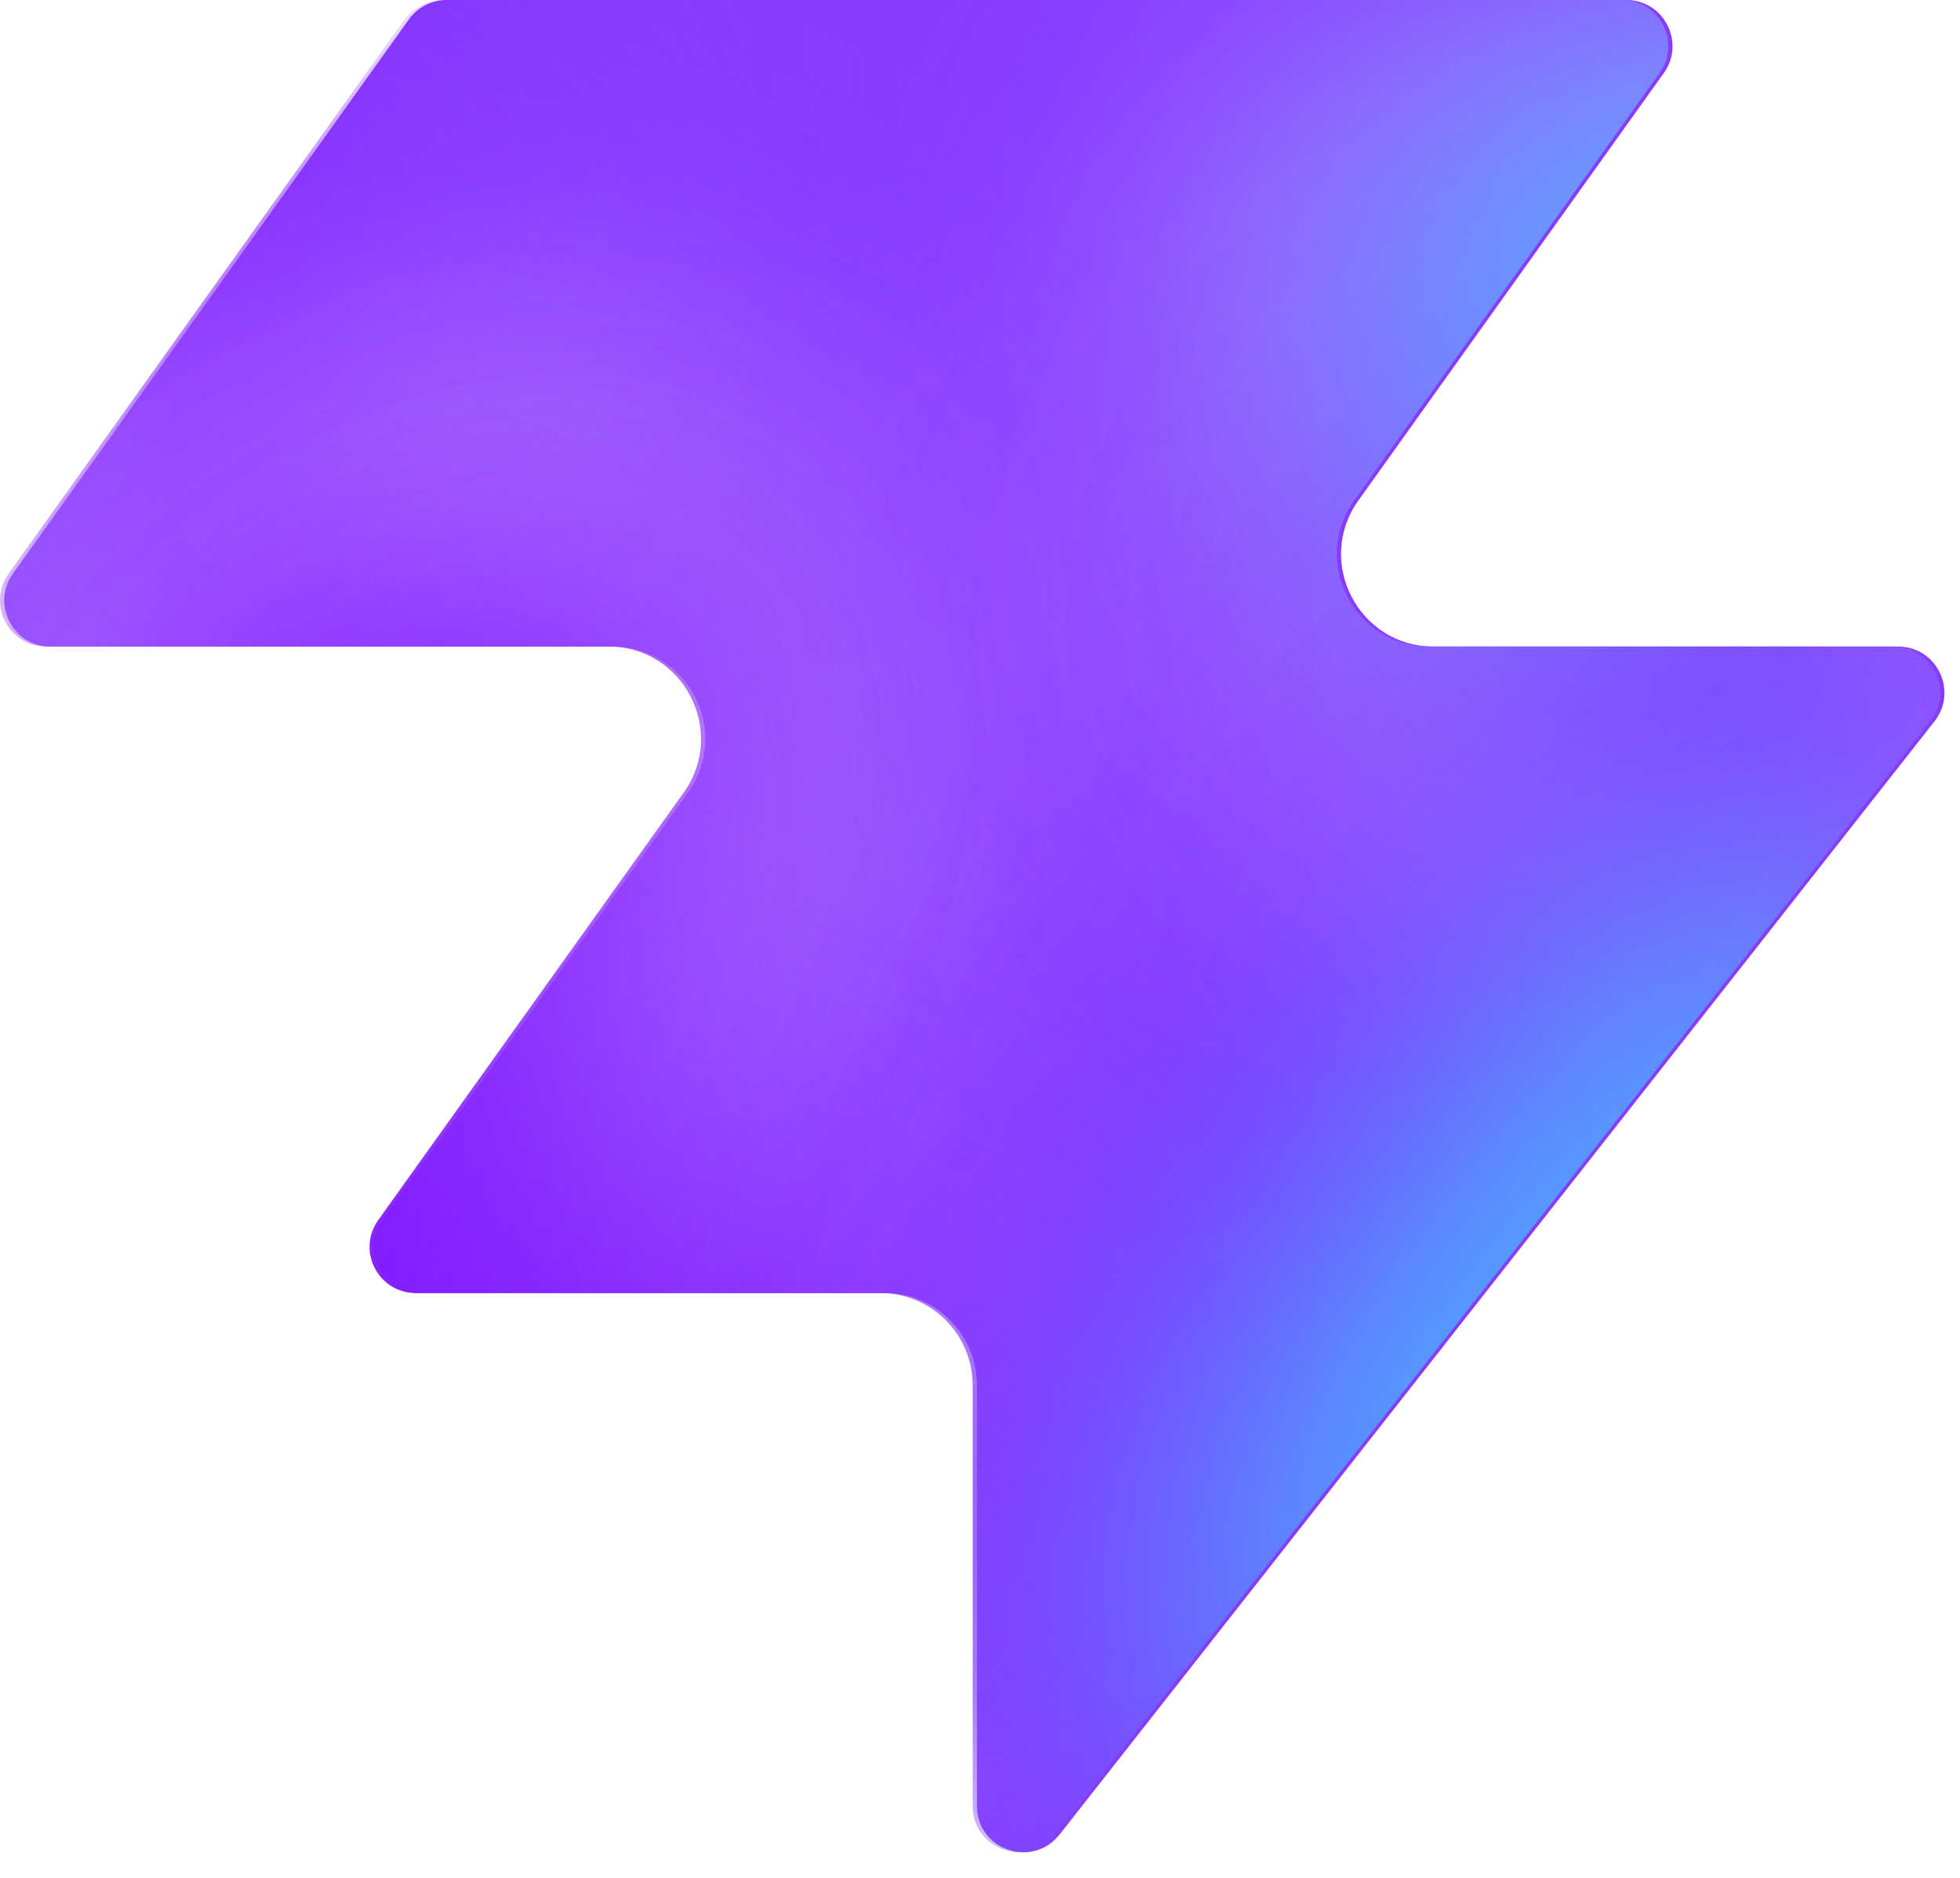
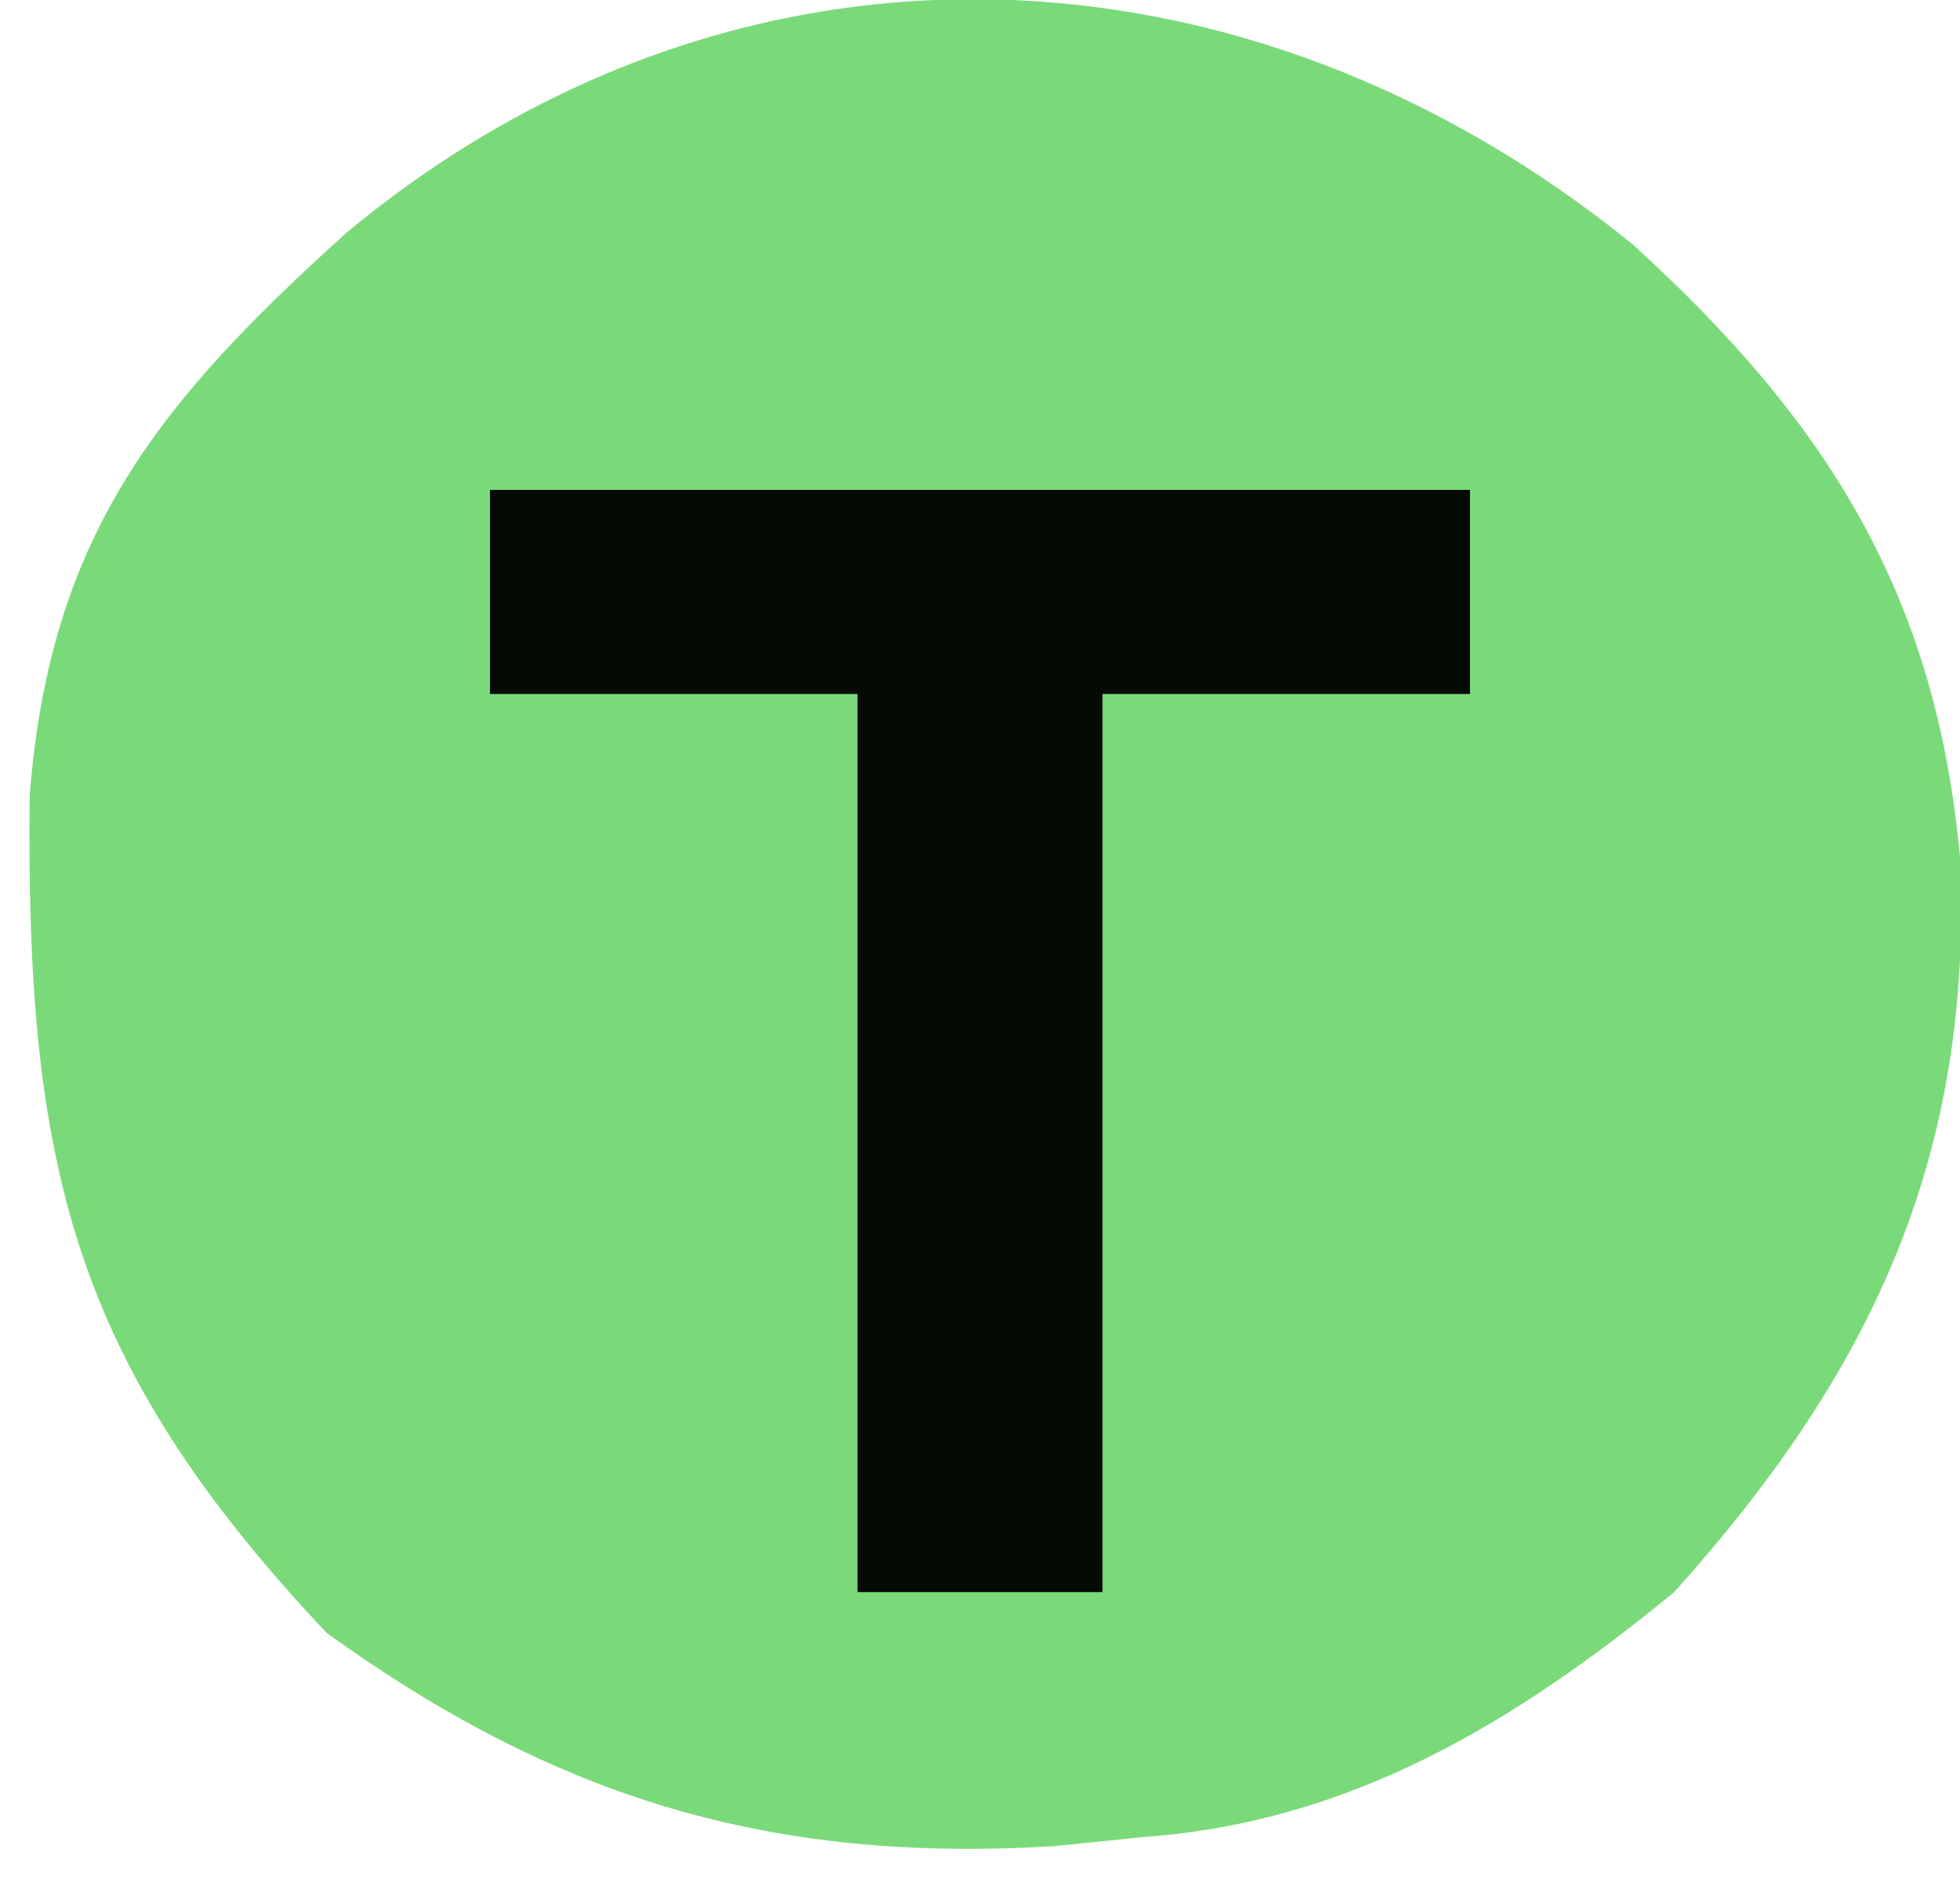
- <svg xmlns="http://www.w3.org/2000/svg" width="48" height="46" fill="none" viewBox="0 0 48 46">
-   <path fill="#863bff" d="M25.946 44.938c-.664.845-2.021.375-2.021-.698V33.937a2.26 2.26 0 0 0-2.262-2.262H10.287c-.92 0-1.456-1.04-.92-1.788l7.48-10.471c1.07-1.497 0-3.578-1.842-3.578H1.237c-.92 0-1.456-1.04-.92-1.788L10.013.474c.214-.297.556-.474.92-.474h28.894c.92 0 1.456 1.04.92 1.788l-7.48 10.471c-1.07 1.498 0 3.579 1.842 3.579h11.377c.943 0 1.473 1.088.89 1.83L25.947 44.94z" style="fill:#863bff;fill:color(display-p3 .525 .23 1);fill-opacity:1" />
-   <mask id="a" width="48" height="46" x="0" y="0" maskUnits="userSpaceOnUse" style="mask-type:alpha">
-     <path fill="#000" d="M25.842 44.938c-.664.844-2.021.375-2.021-.698V33.937a2.26 2.26 0 0 0-2.262-2.262H10.183c-.92 0-1.456-1.04-.92-1.788l7.48-10.471c1.07-1.498 0-3.579-1.842-3.579H1.133c-.92 0-1.456-1.04-.92-1.787L9.91.473c.214-.297.556-.474.92-.474h28.894c.92 0 1.456 1.04.92 1.788l-7.48 10.471c-1.07 1.498 0 3.578 1.842 3.578h11.377c.943 0 1.473 1.088.89 1.832L25.843 44.94z" style="fill:#000;fill-opacity:1" />
-   </mask>
-   <g mask="url(#a)">
-     <g filter="url(#b)">
-       <ellipse cx="5.508" cy="14.704" fill="#ede6ff" rx="5.508" ry="14.704" style="fill:#ede6ff;fill:color(display-p3 .927 .903 1);fill-opacity:1" transform="matrix(.00324 1 1 -.00324 -4.47 31.516)" />
-     </g>
-     <g filter="url(#c)">
-       <ellipse cx="10.399" cy="29.851" fill="#ede6ff" rx="10.399" ry="29.851" style="fill:#ede6ff;fill:color(display-p3 .927 .903 1);fill-opacity:1" transform="matrix(.00324 1 1 -.00324 -39.328 7.883)" />
-     </g>
-     <g filter="url(#d)">
-       <ellipse cx="5.508" cy="30.487" fill="#7e14ff" rx="5.508" ry="30.487" style="fill:#7e14ff;fill:color(display-p3 .492 .077 1);fill-opacity:1" transform="rotate(89.814 -25.913 -14.639)scale(1 -1)" />
-     </g>
-     <g filter="url(#e)">
-       <ellipse cx="5.508" cy="30.599" fill="#7e14ff" rx="5.508" ry="30.599" style="fill:#7e14ff;fill:color(display-p3 .492 .077 1);fill-opacity:1" transform="rotate(89.814 -32.644 -3.334)scale(1 -1)" />
-     </g>
-     <g filter="url(#f)">
-       <ellipse cx="5.508" cy="30.599" fill="#7e14ff" rx="5.508" ry="30.599" style="fill:#7e14ff;fill:color(display-p3 .492 .077 1);fill-opacity:1" transform="matrix(.00324 1 1 -.00324 -34.34 30.47)" />
-     </g>
-     <g filter="url(#g)">
-       <ellipse cx="14.072" cy="22.078" fill="#ede6ff" rx="14.072" ry="22.078" style="fill:#ede6ff;fill:color(display-p3 .927 .903 1);fill-opacity:1" transform="rotate(93.35 24.506 48.493)scale(-1 1)" />
-     </g>
-     <g filter="url(#h)">
-       <ellipse cx="3.47" cy="21.501" fill="#7e14ff" rx="3.47" ry="21.501" style="fill:#7e14ff;fill:color(display-p3 .492 .077 1);fill-opacity:1" transform="rotate(89.009 28.708 47.59)scale(-1 1)" />
-     </g>
-     <g filter="url(#i)">
-       <ellipse cx="3.47" cy="21.501" fill="#7e14ff" rx="3.47" ry="21.501" style="fill:#7e14ff;fill:color(display-p3 .492 .077 1);fill-opacity:1" transform="rotate(89.009 28.708 47.59)scale(-1 1)" />
-     </g>
-     <g filter="url(#j)">
-       <ellipse cx=".387" cy="8.972" fill="#7e14ff" rx="4.407" ry="29.108" style="fill:#7e14ff;fill:color(display-p3 .492 .077 1);fill-opacity:1" transform="rotate(39.51 .387 8.972)" />
-     </g>
-     <g filter="url(#k)">
-       <ellipse cx="47.523" cy="-6.092" fill="#7e14ff" rx="4.407" ry="29.108" style="fill:#7e14ff;fill:color(display-p3 .492 .077 1);fill-opacity:1" transform="rotate(37.892 47.523 -6.092)" />
-     </g>
-     <g filter="url(#l)">
-       <ellipse cx="41.412" cy="6.333" fill="#47bfff" rx="5.971" ry="9.665" style="fill:#47bfff;fill:color(display-p3 .28 .748 1);fill-opacity:1" transform="rotate(37.892 41.412 6.333)" />
-     </g>
-     <g filter="url(#m)">
-       <ellipse cx="-1.879" cy="38.332" fill="#7e14ff" rx="4.407" ry="29.108" style="fill:#7e14ff;fill:color(display-p3 .492 .077 1);fill-opacity:1" transform="rotate(37.892 -1.88 38.332)" />
-     </g>
-     <g filter="url(#n)">
-       <ellipse cx="-1.879" cy="38.332" fill="#7e14ff" rx="4.407" ry="29.108" style="fill:#7e14ff;fill:color(display-p3 .492 .077 1);fill-opacity:1" transform="rotate(37.892 -1.88 38.332)" />
-     </g>
-     <g filter="url(#o)">
-       <ellipse cx="35.651" cy="29.907" fill="#7e14ff" rx="4.407" ry="29.108" style="fill:#7e14ff;fill:color(display-p3 .492 .077 1);fill-opacity:1" transform="rotate(37.892 35.651 29.907)" />
-     </g>
-     <g filter="url(#p)">
-       <ellipse cx="38.418" cy="32.4" fill="#47bfff" rx="5.971" ry="15.297" style="fill:#47bfff;fill:color(display-p3 .28 .748 1);fill-opacity:1" transform="rotate(37.892 38.418 32.4)" />
-     </g>
-   </g>
-   <defs>
-     <filter id="b" width="60.045" height="41.654" x="-19.77" y="16.149" color-interpolation-filters="sRGB" filterUnits="userSpaceOnUse">
-       <feFlood flood-opacity="0" result="BackgroundImageFix" />
-       <feBlend in="SourceGraphic" in2="BackgroundImageFix" result="shape" />
-       <feGaussianBlur result="effect1_foregroundBlur_2002_17158" stdDeviation="7.659" />
-     </filter>
-     <filter id="c" width="90.34" height="51.437" x="-54.613" y="-7.533" color-interpolation-filters="sRGB" filterUnits="userSpaceOnUse">
-       <feFlood flood-opacity="0" result="BackgroundImageFix" />
-       <feBlend in="SourceGraphic" in2="BackgroundImageFix" result="shape" />
-       <feGaussianBlur result="effect1_foregroundBlur_2002_17158" stdDeviation="7.659" />
-     </filter>
-     <filter id="d" width="79.355" height="29.4" x="-49.64" y="2.03" color-interpolation-filters="sRGB" filterUnits="userSpaceOnUse">
-       <feFlood flood-opacity="0" result="BackgroundImageFix" />
-       <feBlend in="SourceGraphic" in2="BackgroundImageFix" result="shape" />
-       <feGaussianBlur result="effect1_foregroundBlur_2002_17158" stdDeviation="4.596" />
-     </filter>
-     <filter id="e" width="79.579" height="29.4" x="-45.045" y="20.029" color-interpolation-filters="sRGB" filterUnits="userSpaceOnUse">
-       <feFlood flood-opacity="0" result="BackgroundImageFix" />
-       <feBlend in="SourceGraphic" in2="BackgroundImageFix" result="shape" />
-       <feGaussianBlur result="effect1_foregroundBlur_2002_17158" stdDeviation="4.596" />
-     </filter>
-     <filter id="f" width="79.579" height="29.4" x="-43.513" y="21.178" color-interpolation-filters="sRGB" filterUnits="userSpaceOnUse">
-       <feFlood flood-opacity="0" result="BackgroundImageFix" />
-       <feBlend in="SourceGraphic" in2="BackgroundImageFix" result="shape" />
-       <feGaussianBlur result="effect1_foregroundBlur_2002_17158" stdDeviation="4.596" />
-     </filter>
-     <filter id="g" width="74.749" height="58.852" x="15.756" y="-17.901" color-interpolation-filters="sRGB" filterUnits="userSpaceOnUse">
-       <feFlood flood-opacity="0" result="BackgroundImageFix" />
-       <feBlend in="SourceGraphic" in2="BackgroundImageFix" result="shape" />
-       <feGaussianBlur result="effect1_foregroundBlur_2002_17158" stdDeviation="7.659" />
-     </filter>
-     <filter id="h" width="61.377" height="25.362" x="23.548" y="2.284" color-interpolation-filters="sRGB" filterUnits="userSpaceOnUse">
-       <feFlood flood-opacity="0" result="BackgroundImageFix" />
-       <feBlend in="SourceGraphic" in2="BackgroundImageFix" result="shape" />
-       <feGaussianBlur result="effect1_foregroundBlur_2002_17158" stdDeviation="4.596" />
-     </filter>
-     <filter id="i" width="61.377" height="25.362" x="23.548" y="2.284" color-interpolation-filters="sRGB" filterUnits="userSpaceOnUse">
-       <feFlood flood-opacity="0" result="BackgroundImageFix" />
-       <feBlend in="SourceGraphic" in2="BackgroundImageFix" result="shape" />
-       <feGaussianBlur result="effect1_foregroundBlur_2002_17158" stdDeviation="4.596" />
-     </filter>
-     <filter id="j" width="56.045" height="63.649" x="-27.636" y="-22.853" color-interpolation-filters="sRGB" filterUnits="userSpaceOnUse">
-       <feFlood flood-opacity="0" result="BackgroundImageFix" />
-       <feBlend in="SourceGraphic" in2="BackgroundImageFix" result="shape" />
-       <feGaussianBlur result="effect1_foregroundBlur_2002_17158" stdDeviation="4.596" />
-     </filter>
-     <filter id="k" width="54.814" height="64.646" x="20.116" y="-38.415" color-interpolation-filters="sRGB" filterUnits="userSpaceOnUse">
-       <feFlood flood-opacity="0" result="BackgroundImageFix" />
-       <feBlend in="SourceGraphic" in2="BackgroundImageFix" result="shape" />
-       <feGaussianBlur result="effect1_foregroundBlur_2002_17158" stdDeviation="4.596" />
-     </filter>
-     <filter id="l" width="33.541" height="35.313" x="24.641" y="-11.323" color-interpolation-filters="sRGB" filterUnits="userSpaceOnUse">
-       <feFlood flood-opacity="0" result="BackgroundImageFix" />
-       <feBlend in="SourceGraphic" in2="BackgroundImageFix" result="shape" />
-       <feGaussianBlur result="effect1_foregroundBlur_2002_17158" stdDeviation="4.596" />
-     </filter>
-     <filter id="m" width="54.814" height="64.646" x="-29.286" y="6.009" color-interpolation-filters="sRGB" filterUnits="userSpaceOnUse">
-       <feFlood flood-opacity="0" result="BackgroundImageFix" />
-       <feBlend in="SourceGraphic" in2="BackgroundImageFix" result="shape" />
-       <feGaussianBlur result="effect1_foregroundBlur_2002_17158" stdDeviation="4.596" />
-     </filter>
-     <filter id="n" width="54.814" height="64.646" x="-29.286" y="6.009" color-interpolation-filters="sRGB" filterUnits="userSpaceOnUse">
-       <feFlood flood-opacity="0" result="BackgroundImageFix" />
-       <feBlend in="SourceGraphic" in2="BackgroundImageFix" result="shape" />
-       <feGaussianBlur result="effect1_foregroundBlur_2002_17158" stdDeviation="4.596" />
-     </filter>
-     <filter id="o" width="54.814" height="64.646" x="8.244" y="-2.416" color-interpolation-filters="sRGB" filterUnits="userSpaceOnUse">
-       <feFlood flood-opacity="0" result="BackgroundImageFix" />
-       <feBlend in="SourceGraphic" in2="BackgroundImageFix" result="shape" />
-       <feGaussianBlur result="effect1_foregroundBlur_2002_17158" stdDeviation="4.596" />
-     </filter>
-     <filter id="p" width="39.409" height="43.623" x="18.713" y="10.588" color-interpolation-filters="sRGB" filterUnits="userSpaceOnUse">
-       <feFlood flood-opacity="0" result="BackgroundImageFix" />
-       <feBlend in="SourceGraphic" in2="BackgroundImageFix" result="shape" />
-       <feGaussianBlur result="effect1_foregroundBlur_2002_17158" stdDeviation="4.596" />
-     </filter>
-   </defs>
+ <svg xmlns="http://www.w3.org/2000/svg" version="1.1" width="48" height="46">
+   <path d="M0 0 C4.745 4.324 7.411 8.548 8 15 C8.325 22.298 5.854 27.602 1 33 C-2.884 36.186 -6.915 38.637 -12 39 C-12.718 39.073 -13.436 39.147 -14.176 39.223 C-21.098 39.643 -26.358 38.069 -32 34 C-38.251 27.368 -39.366 22.523 -39.273 13.488 C-38.776 7.146 -36.169 3.895 -31.5 -0.312 C-21.936 -8.246 -9.437 -7.689 0 0 Z " fill="#7ADA7A" transform="translate(40,6)" />
+   <path d="M0 0 C7.92 0 15.84 0 24 0 C24 1.65 24 3.3 24 5 C21.03 5 18.06 5 15 5 C15 12.26 15 19.52 15 27 C13.02 27 11.04 27 9 27 C9 19.74 9 12.48 9 5 C6.03 5 3.06 5 0 5 C0 3.35 0 1.7 0 0 Z " fill="#050A05" transform="translate(12,12)" />
</svg>
